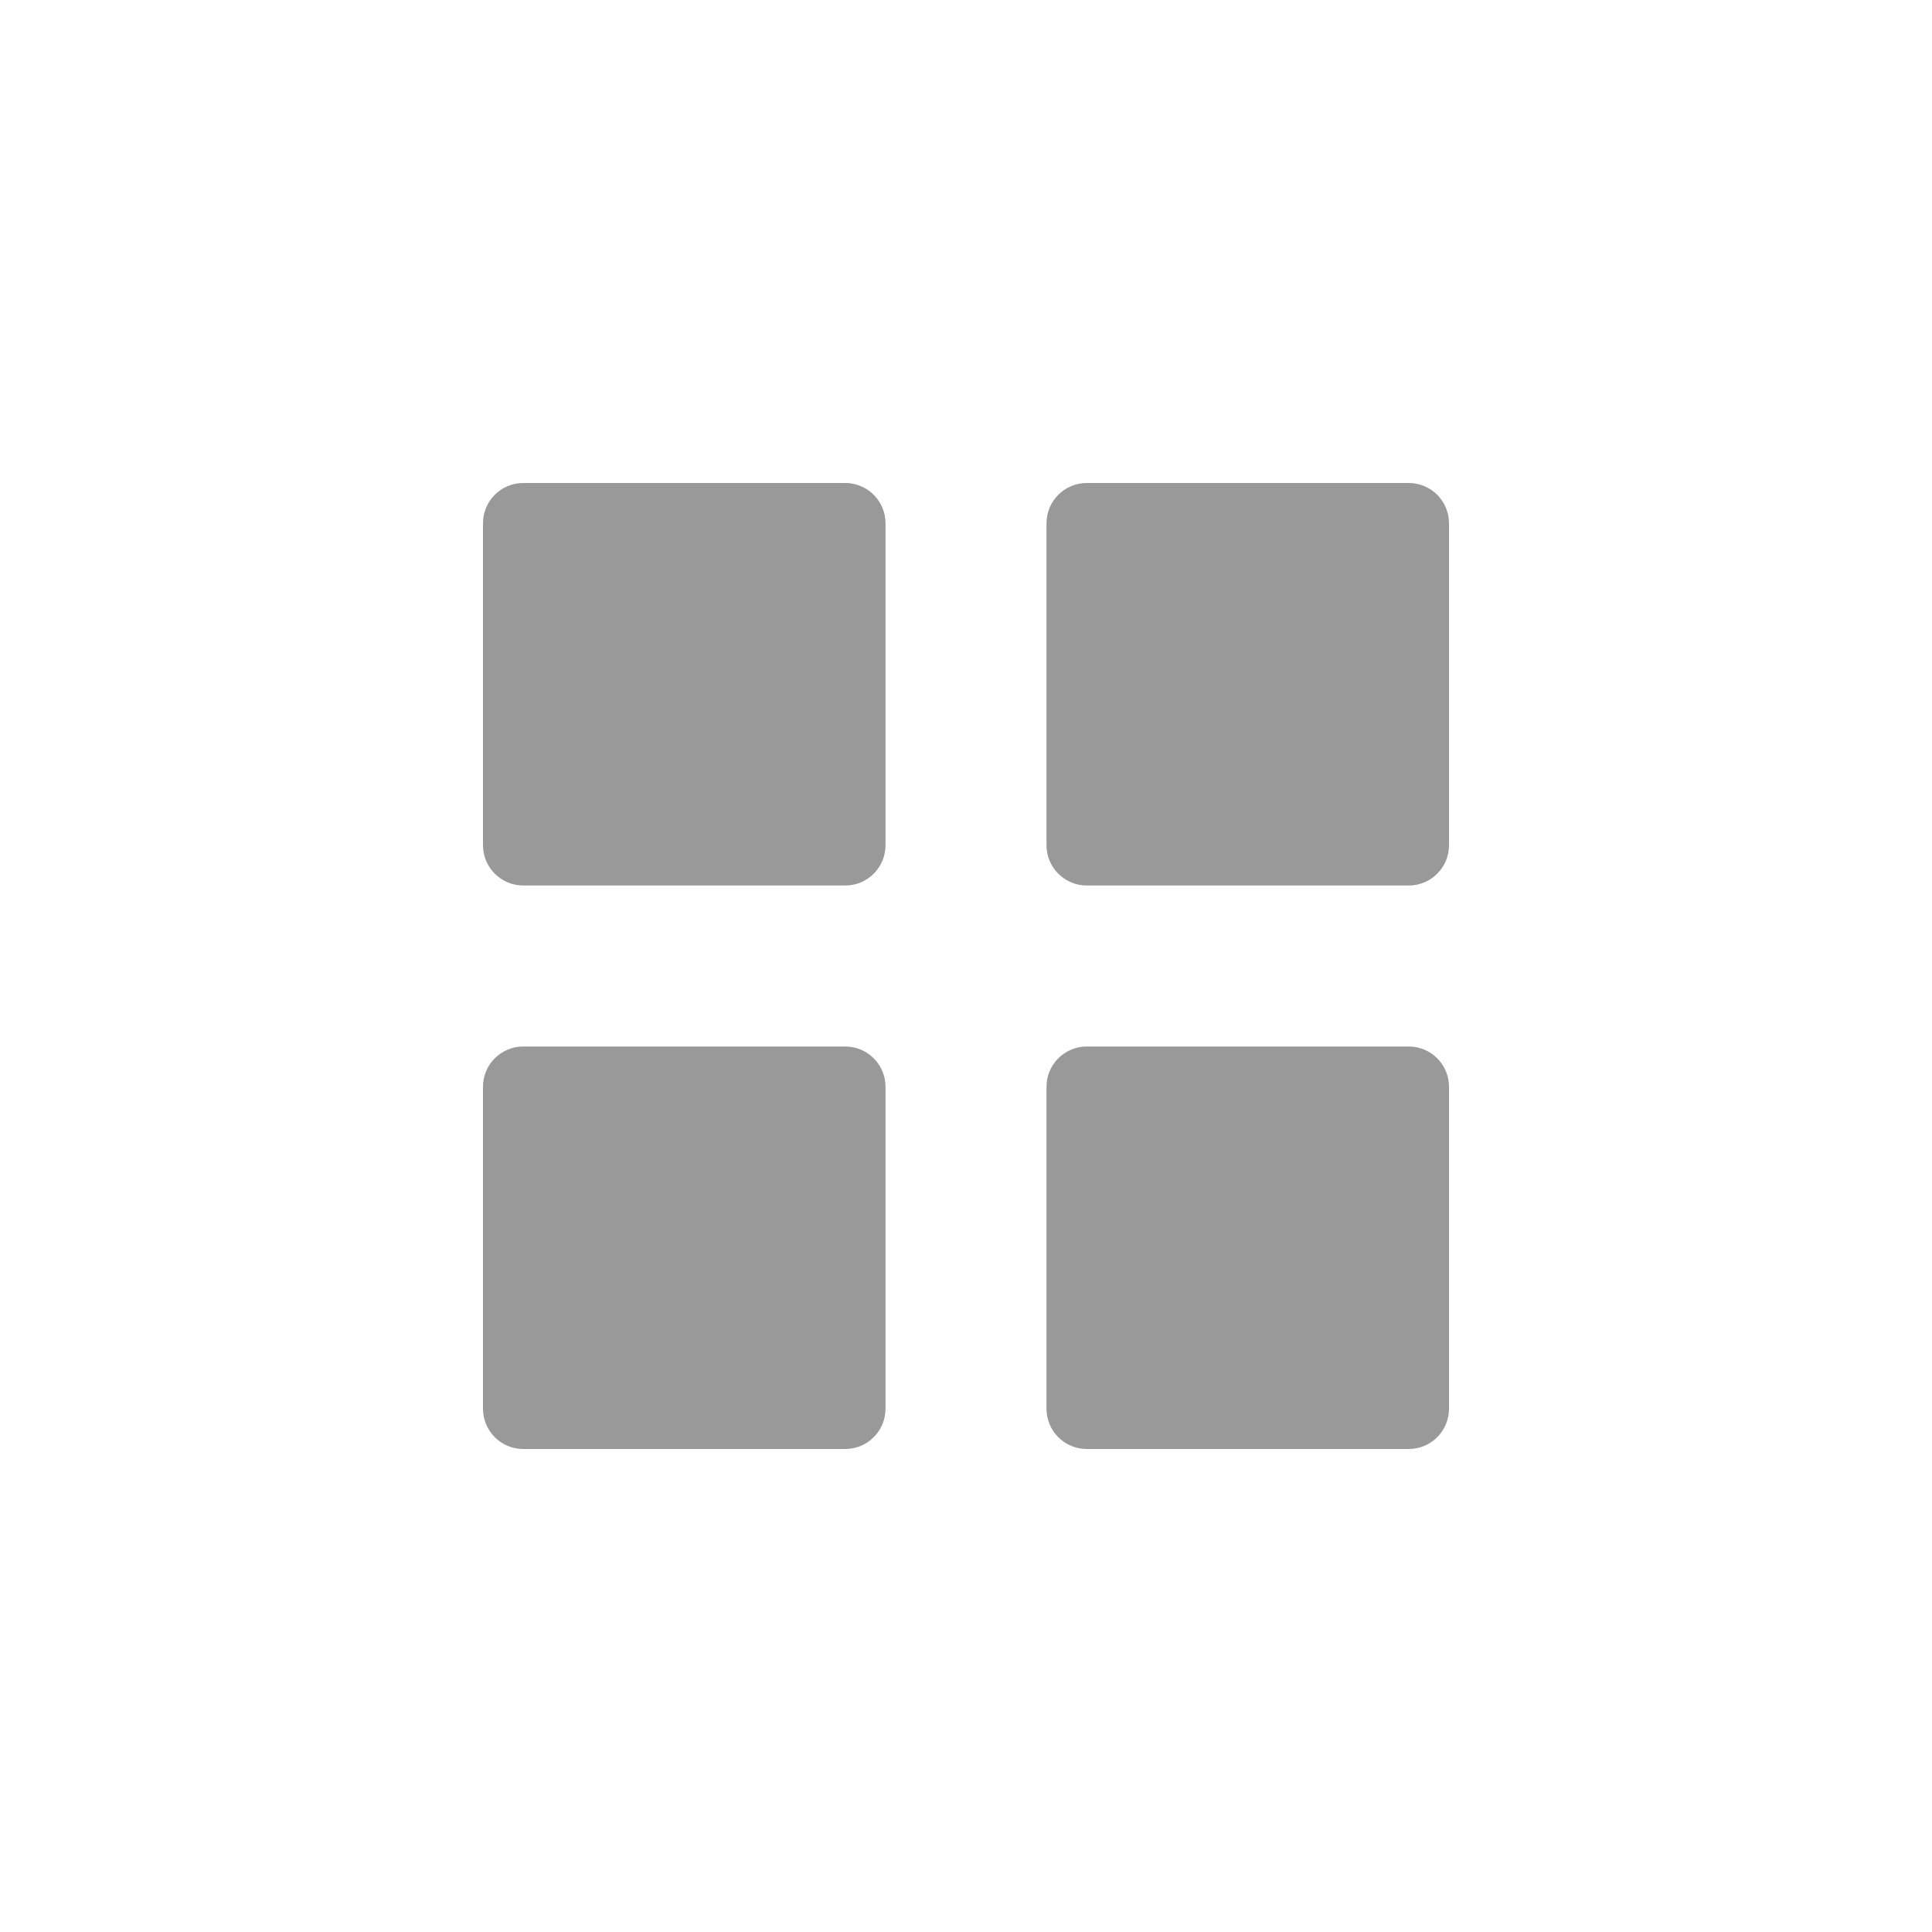
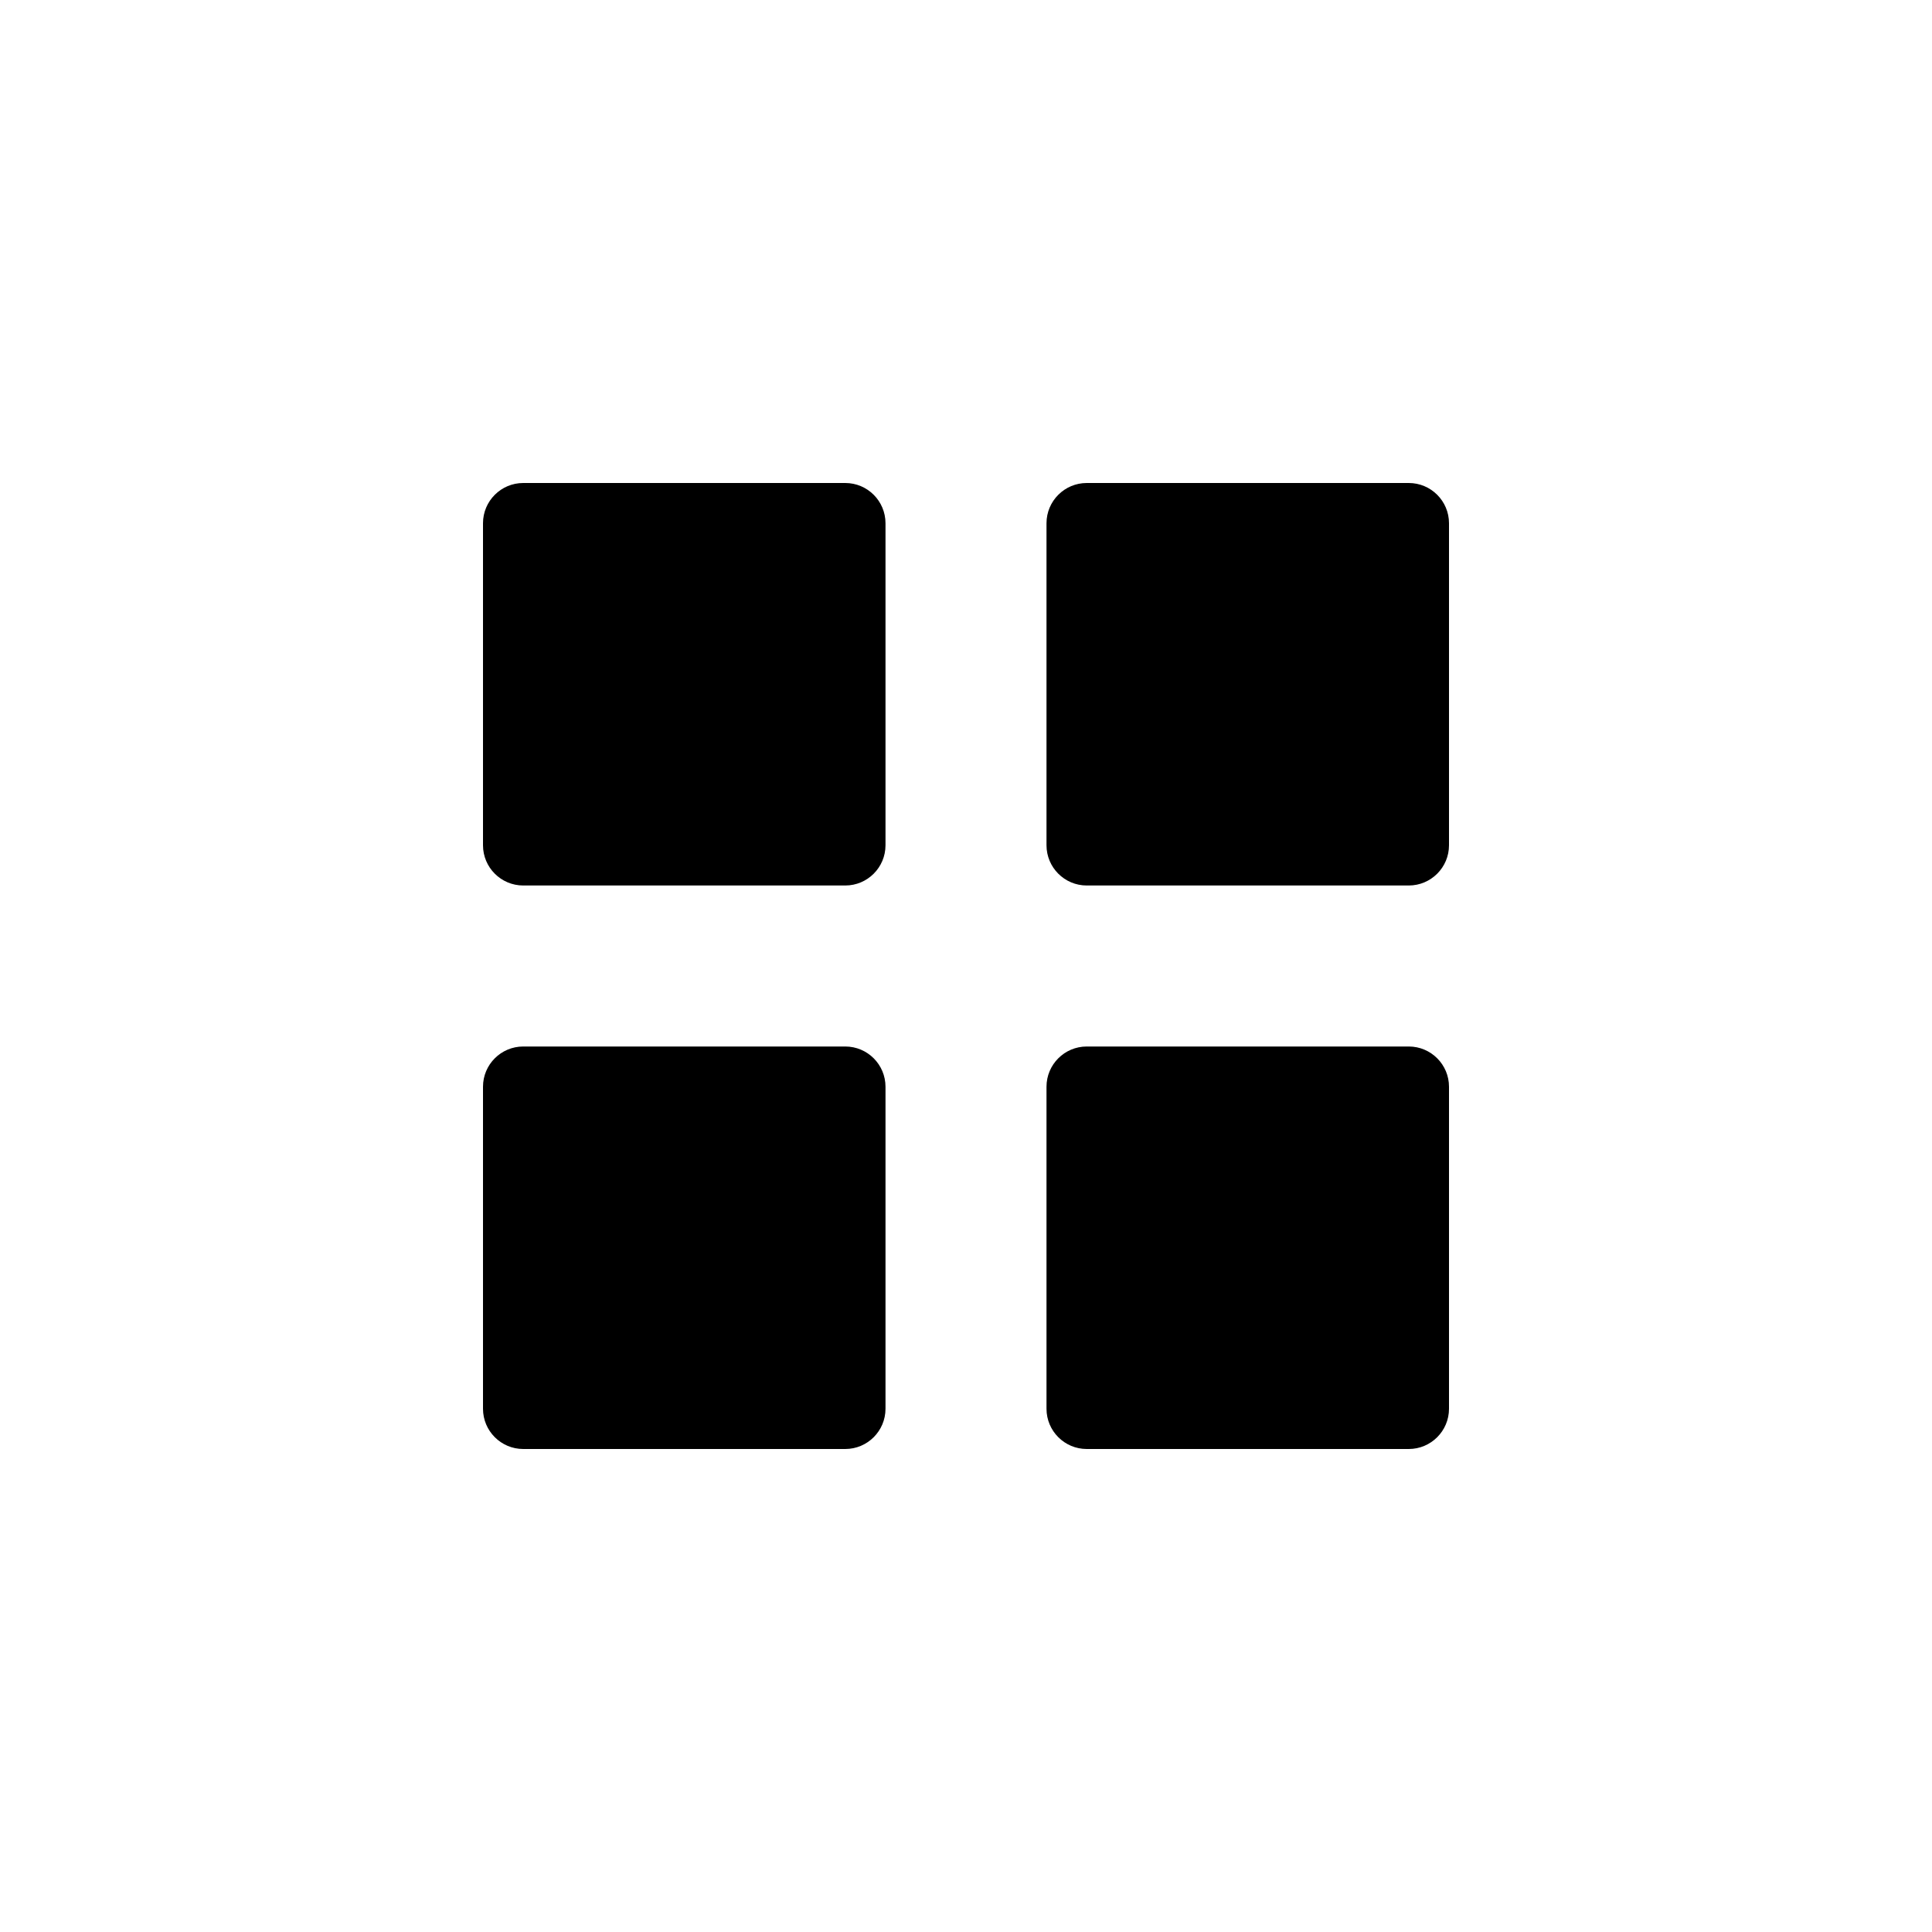
<svg xmlns="http://www.w3.org/2000/svg" width="24" height="24" viewBox="0 0 24 24" fill="none">
-   <path d="M6 6.5C6 6.224 6.224 6 6.5 6H10.5C10.776 6 11 6.224 11 6.5V10.5C11 10.776 10.776 11 10.5 11H6.5C6.224 11 6 10.776 6 10.5V6.5Z" fill="currentColor" fill-opacity="0.4" />
-   <path d="M6 13.5C6 13.224 6.224 13 6.5 13H10.5C10.776 13 11 13.224 11 13.5V17.5C11 17.776 10.776 18 10.5 18H6.5C6.224 18 6 17.776 6 17.5V13.5Z" fill="currentColor" fill-opacity="0.4" />
-   <path d="M13 6.5C13 6.224 13.224 6 13.5 6H17.5C17.776 6 18 6.224 18 6.5V10.5C18 10.776 17.776 11 17.5 11H13.5C13.224 11 13 10.776 13 10.5V6.5Z" fill="currentColor" fill-opacity="0.4" />
-   <path d="M13 13.5C13 13.224 13.224 13 13.5 13H17.5C17.776 13 18 13.224 18 13.5V17.5C18 17.776 17.776 18 17.5 18H13.5C13.224 18 13 17.776 13 17.5V13.5Z" fill="currentColor" fill-opacity="0.4" />
+   <path d="M6 6.5C6 6.224 6.224 6 6.5 6H10.5C10.776 6 11 6.224 11 6.5V10.5C11 10.776 10.776 11 10.5 11H6.5C6.224 11 6 10.776 6 10.5V6.5Z" fill="currentColor" fill-opacity="context-fill-opacity" />
+   <path d="M6 13.5C6 13.224 6.224 13 6.5 13H10.5C10.776 13 11 13.224 11 13.5V17.5C11 17.776 10.776 18 10.5 18H6.5C6.224 18 6 17.776 6 17.5V13.5Z" fill="currentColor" fill-opacity="context-fill-opacity" />
+   <path d="M13 6.5C13 6.224 13.224 6 13.5 6H17.5C17.776 6 18 6.224 18 6.5V10.5C18 10.776 17.776 11 17.5 11H13.5C13.224 11 13 10.776 13 10.5V6.5Z" fill="currentColor" fill-opacity="context-fill-opacity" />
+   <path d="M13 13.5C13 13.224 13.224 13 13.5 13H17.5C17.776 13 18 13.224 18 13.5V17.5C18 17.776 17.776 18 17.5 18H13.5C13.224 18 13 17.776 13 17.5V13.5Z" fill="currentColor" fill-opacity="context-fill-opacity" />
</svg>
